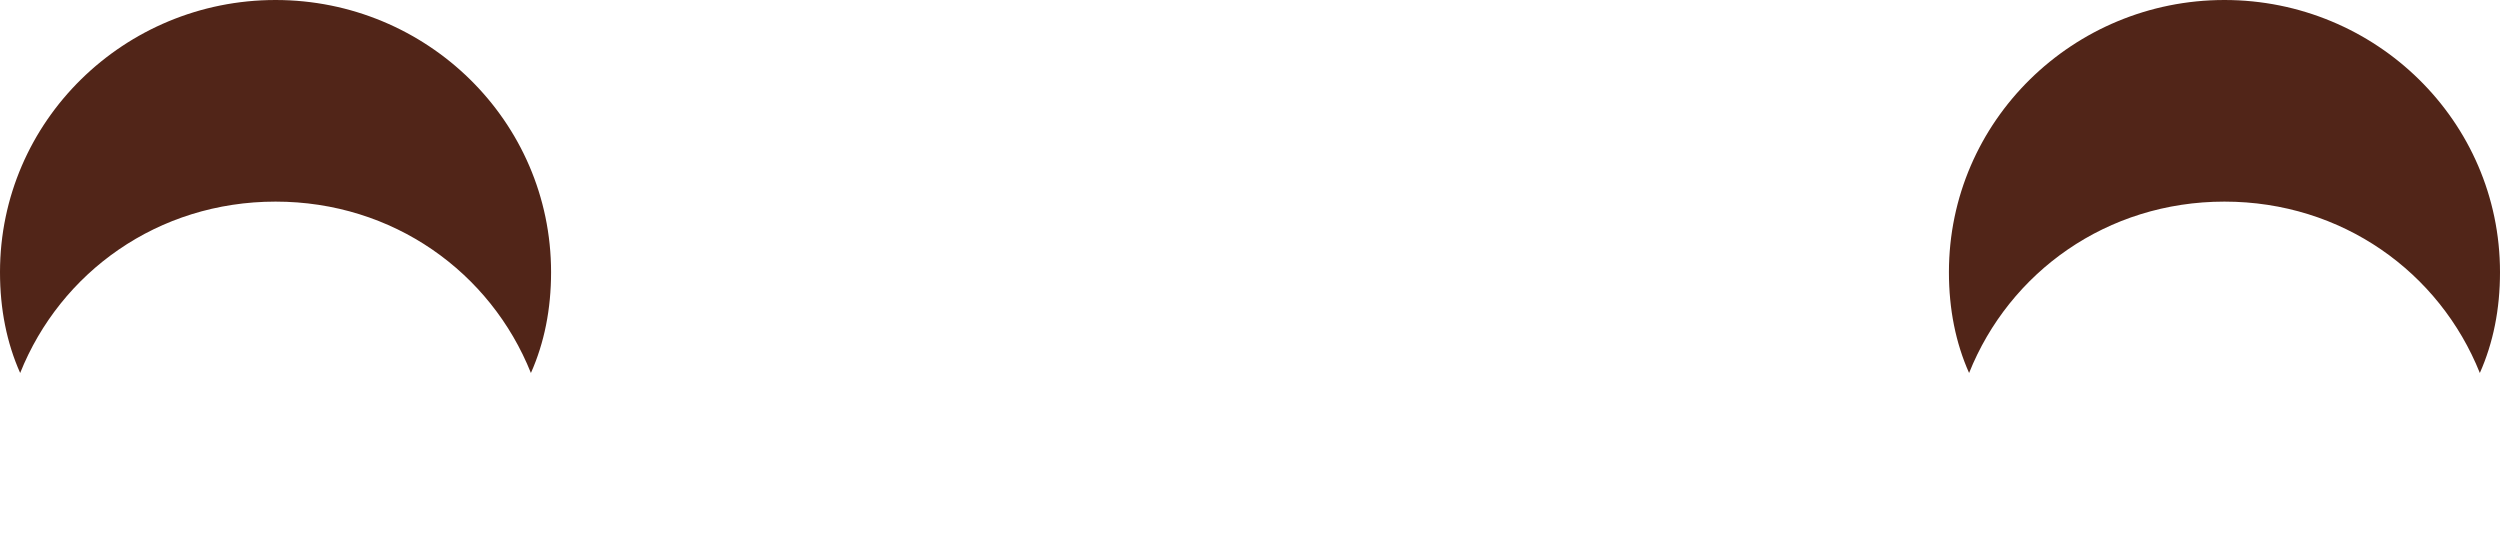
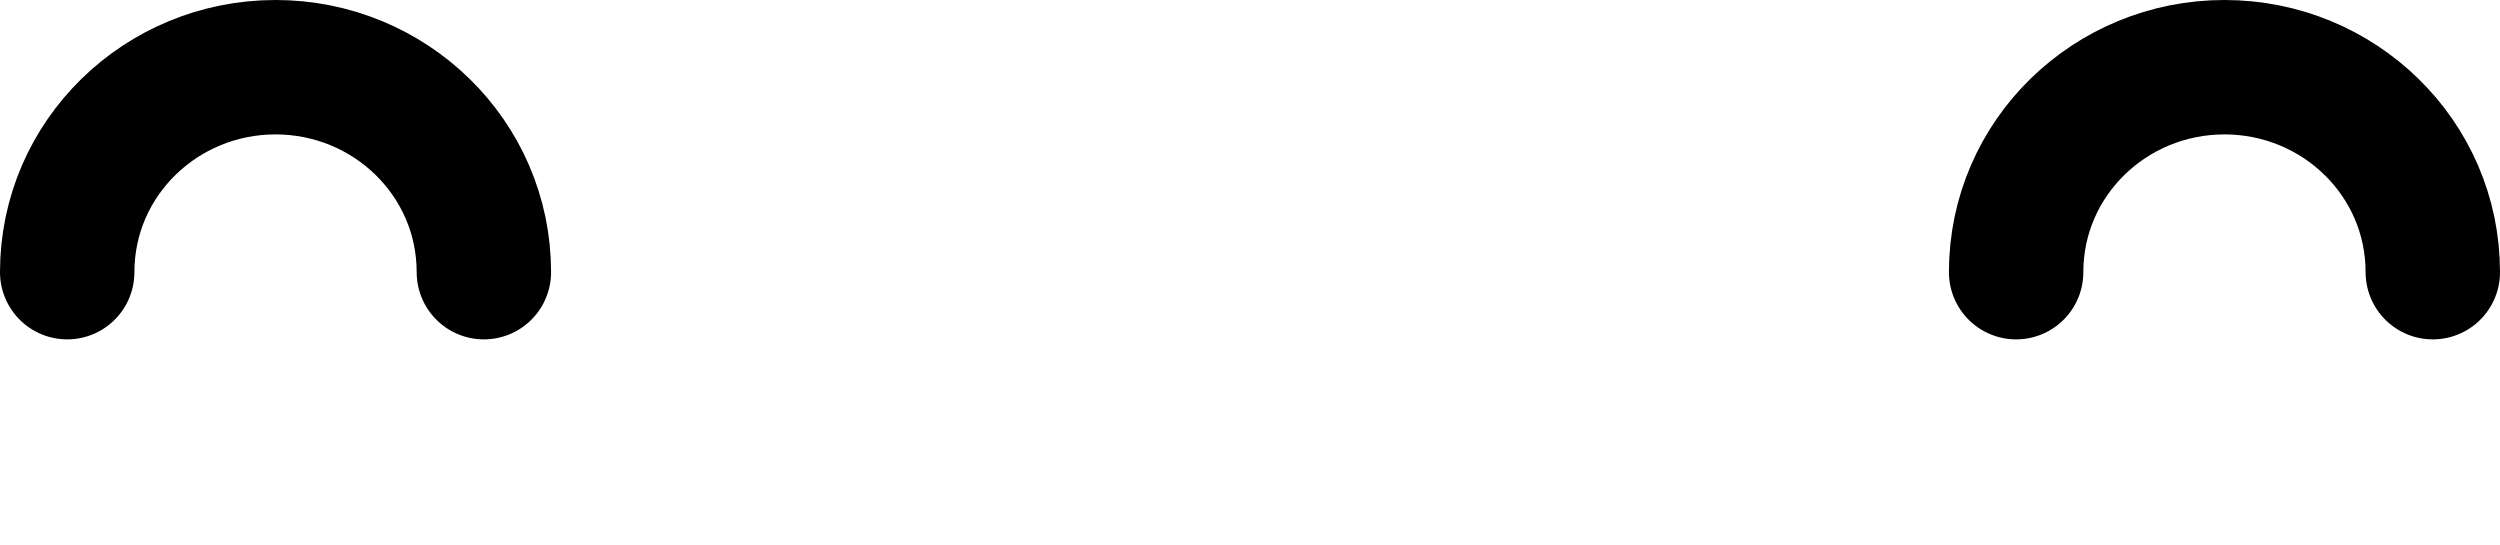
<svg xmlns="http://www.w3.org/2000/svg" version="1.1" id="Layer_1" x="0px" y="0px" viewBox="0 0 74.4 16.2" enable-background="new 0 0 74.4 16.2" xml:space="preserve">
-   <path fill="#512518" d="M8.2,6c3.5,0,6.4,2.1,7.6,5.1c0.4-0.9,0.6-1.9,0.6-3c0-4.5-3.7-8.1-8.2-8.1S0,3.6,0,8.1c0,1.1,0.2,2.1,0.6,3  C1.8,8.1,4.7,6,8.2,6z" />
-   <path fill="#512518" d="M66.2,6c3.5,0,6.4,2.1,7.6,5.1c0.4-0.9,0.6-1.9,0.6-3c0-4.5-3.7-8.1-8.2-8.1S58,3.6,58,8.1  c0,1.1,0.2,2.1,0.6,3C59.8,8.1,62.7,6,66.2,6z" />
+   <path fill="none" stroke="#000000" stroke-width="4" stroke-linecap="round" stroke-miterlimit="10" d="M14.4,8.1  c0-3.4-2.8-6.1-6.2-6.1S2,4.7,2,8.1" />
+   <path fill="none" stroke="#000000" stroke-width="4" stroke-linecap="round" stroke-miterlimit="10" d="M72.4,8.1  c0-3.4-2.8-6.1-6.2-6.1S60,4.7,60,8.1" />
</svg>
